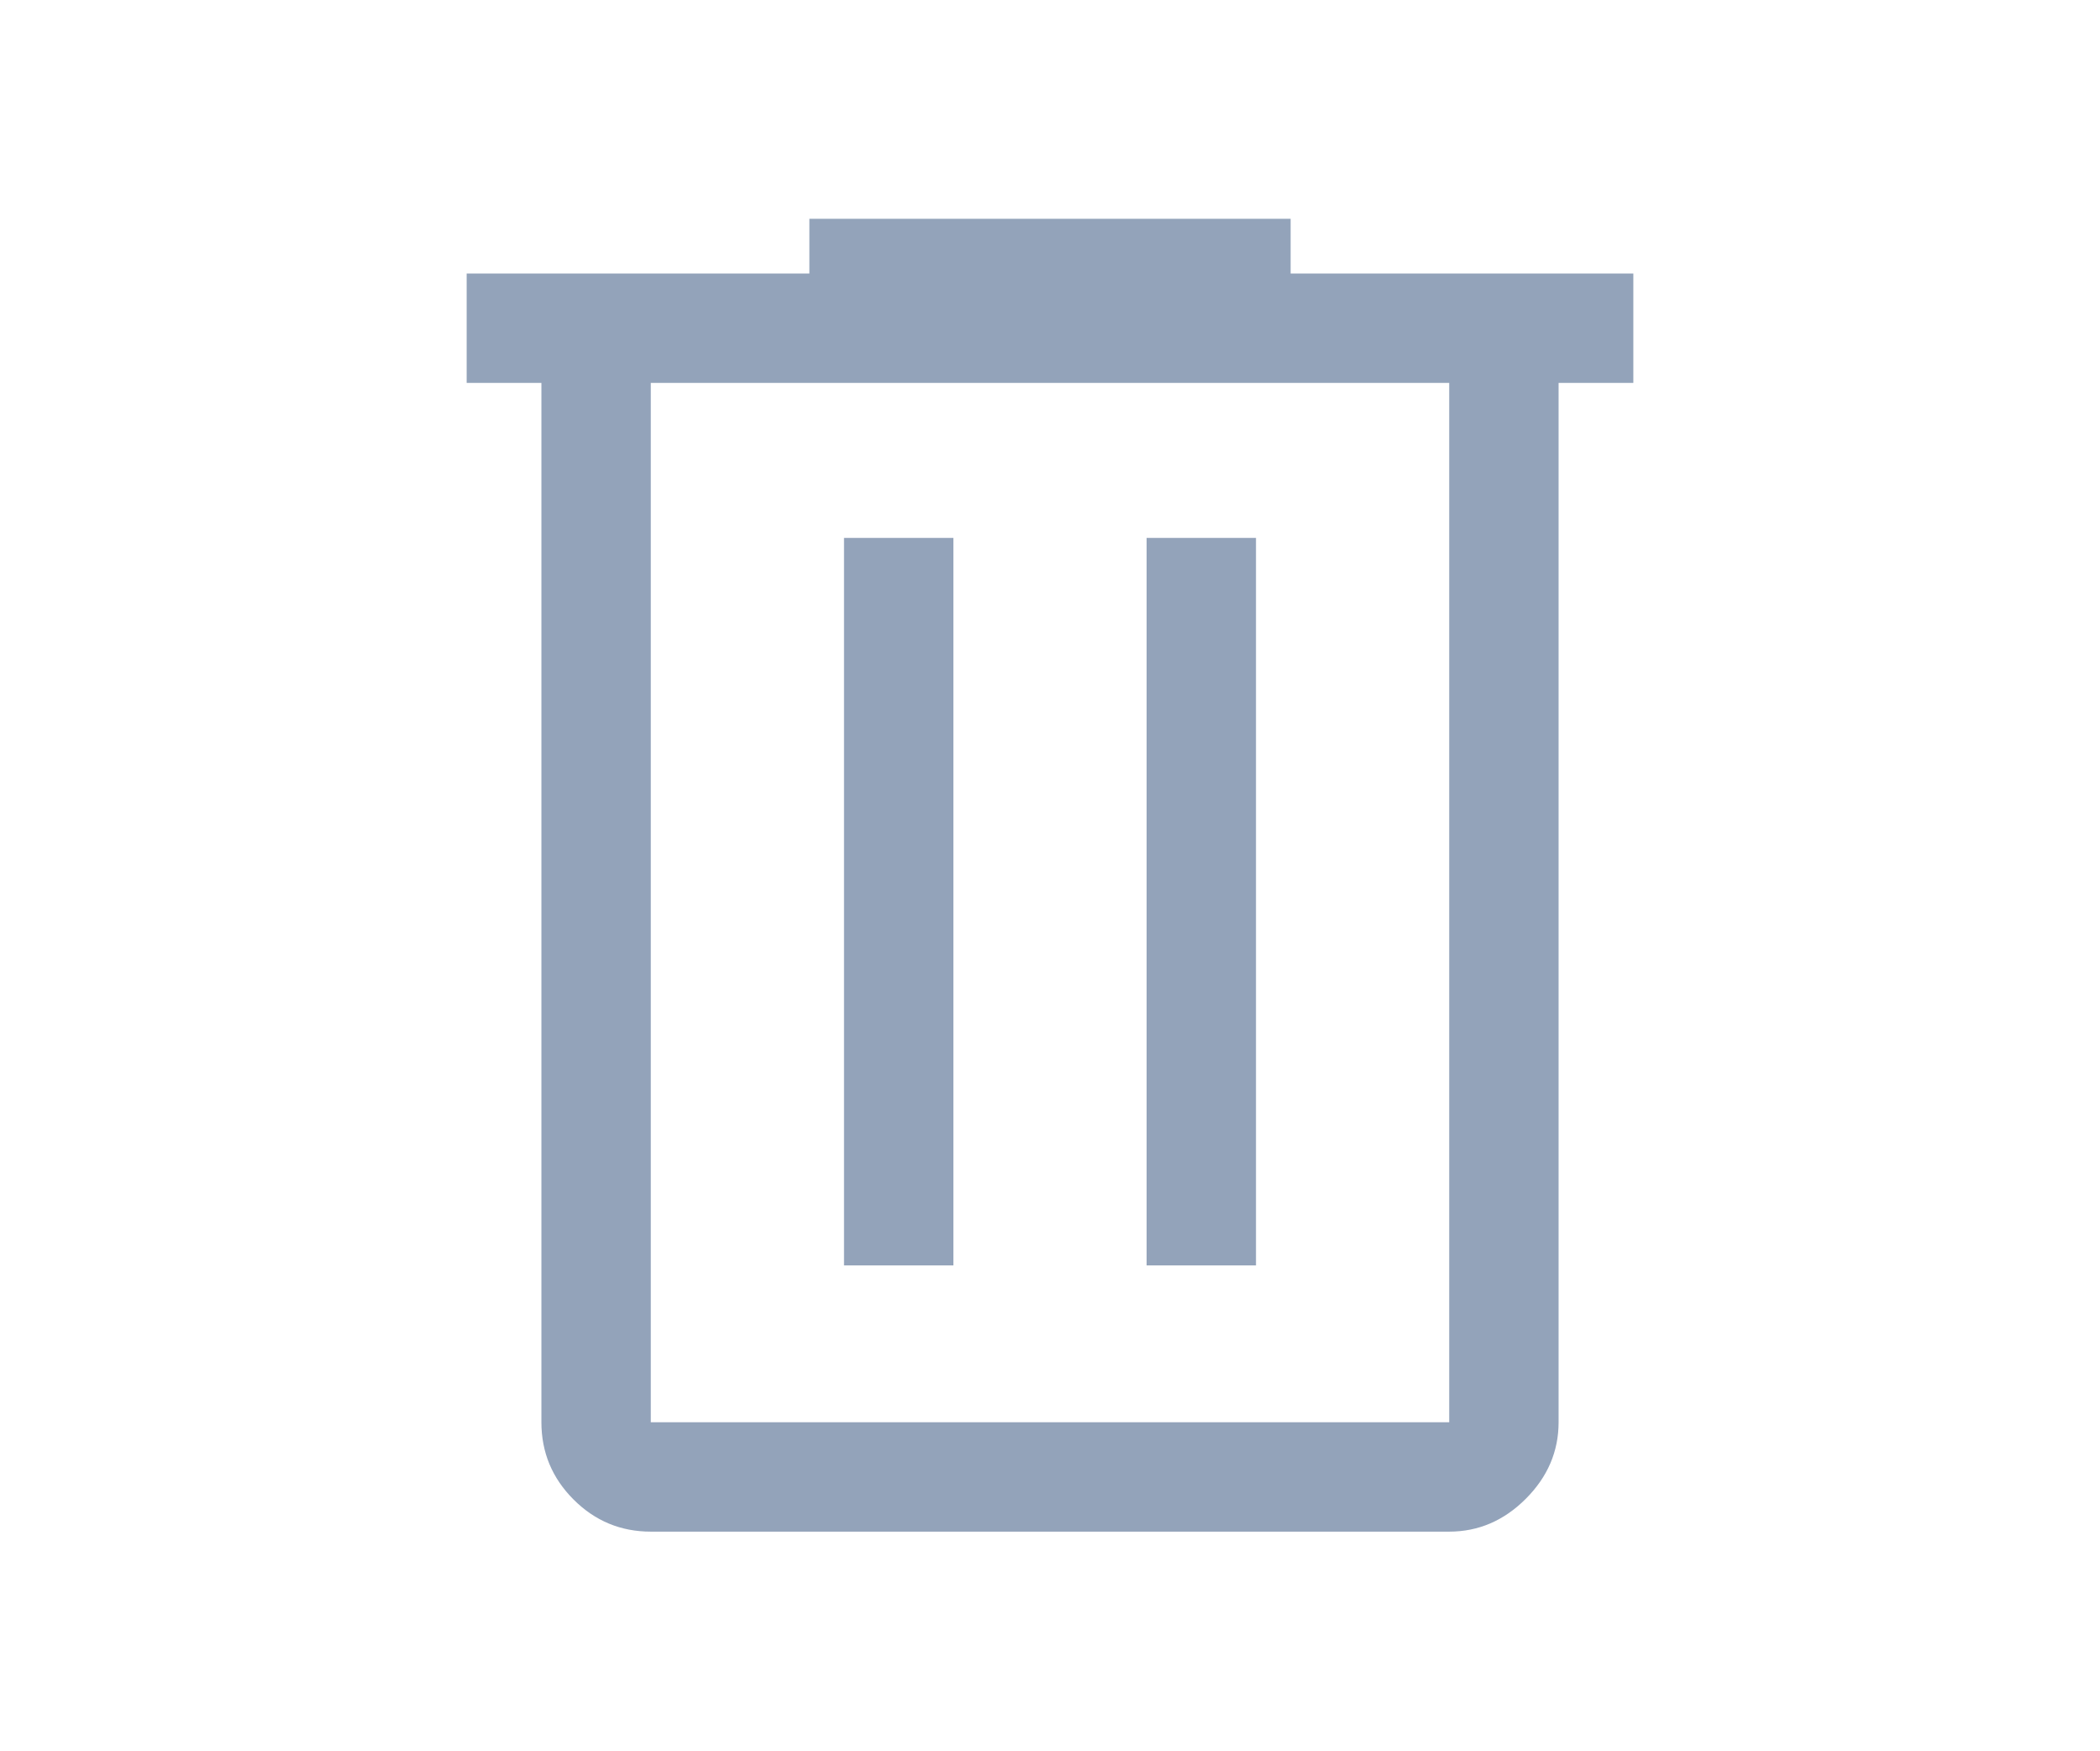
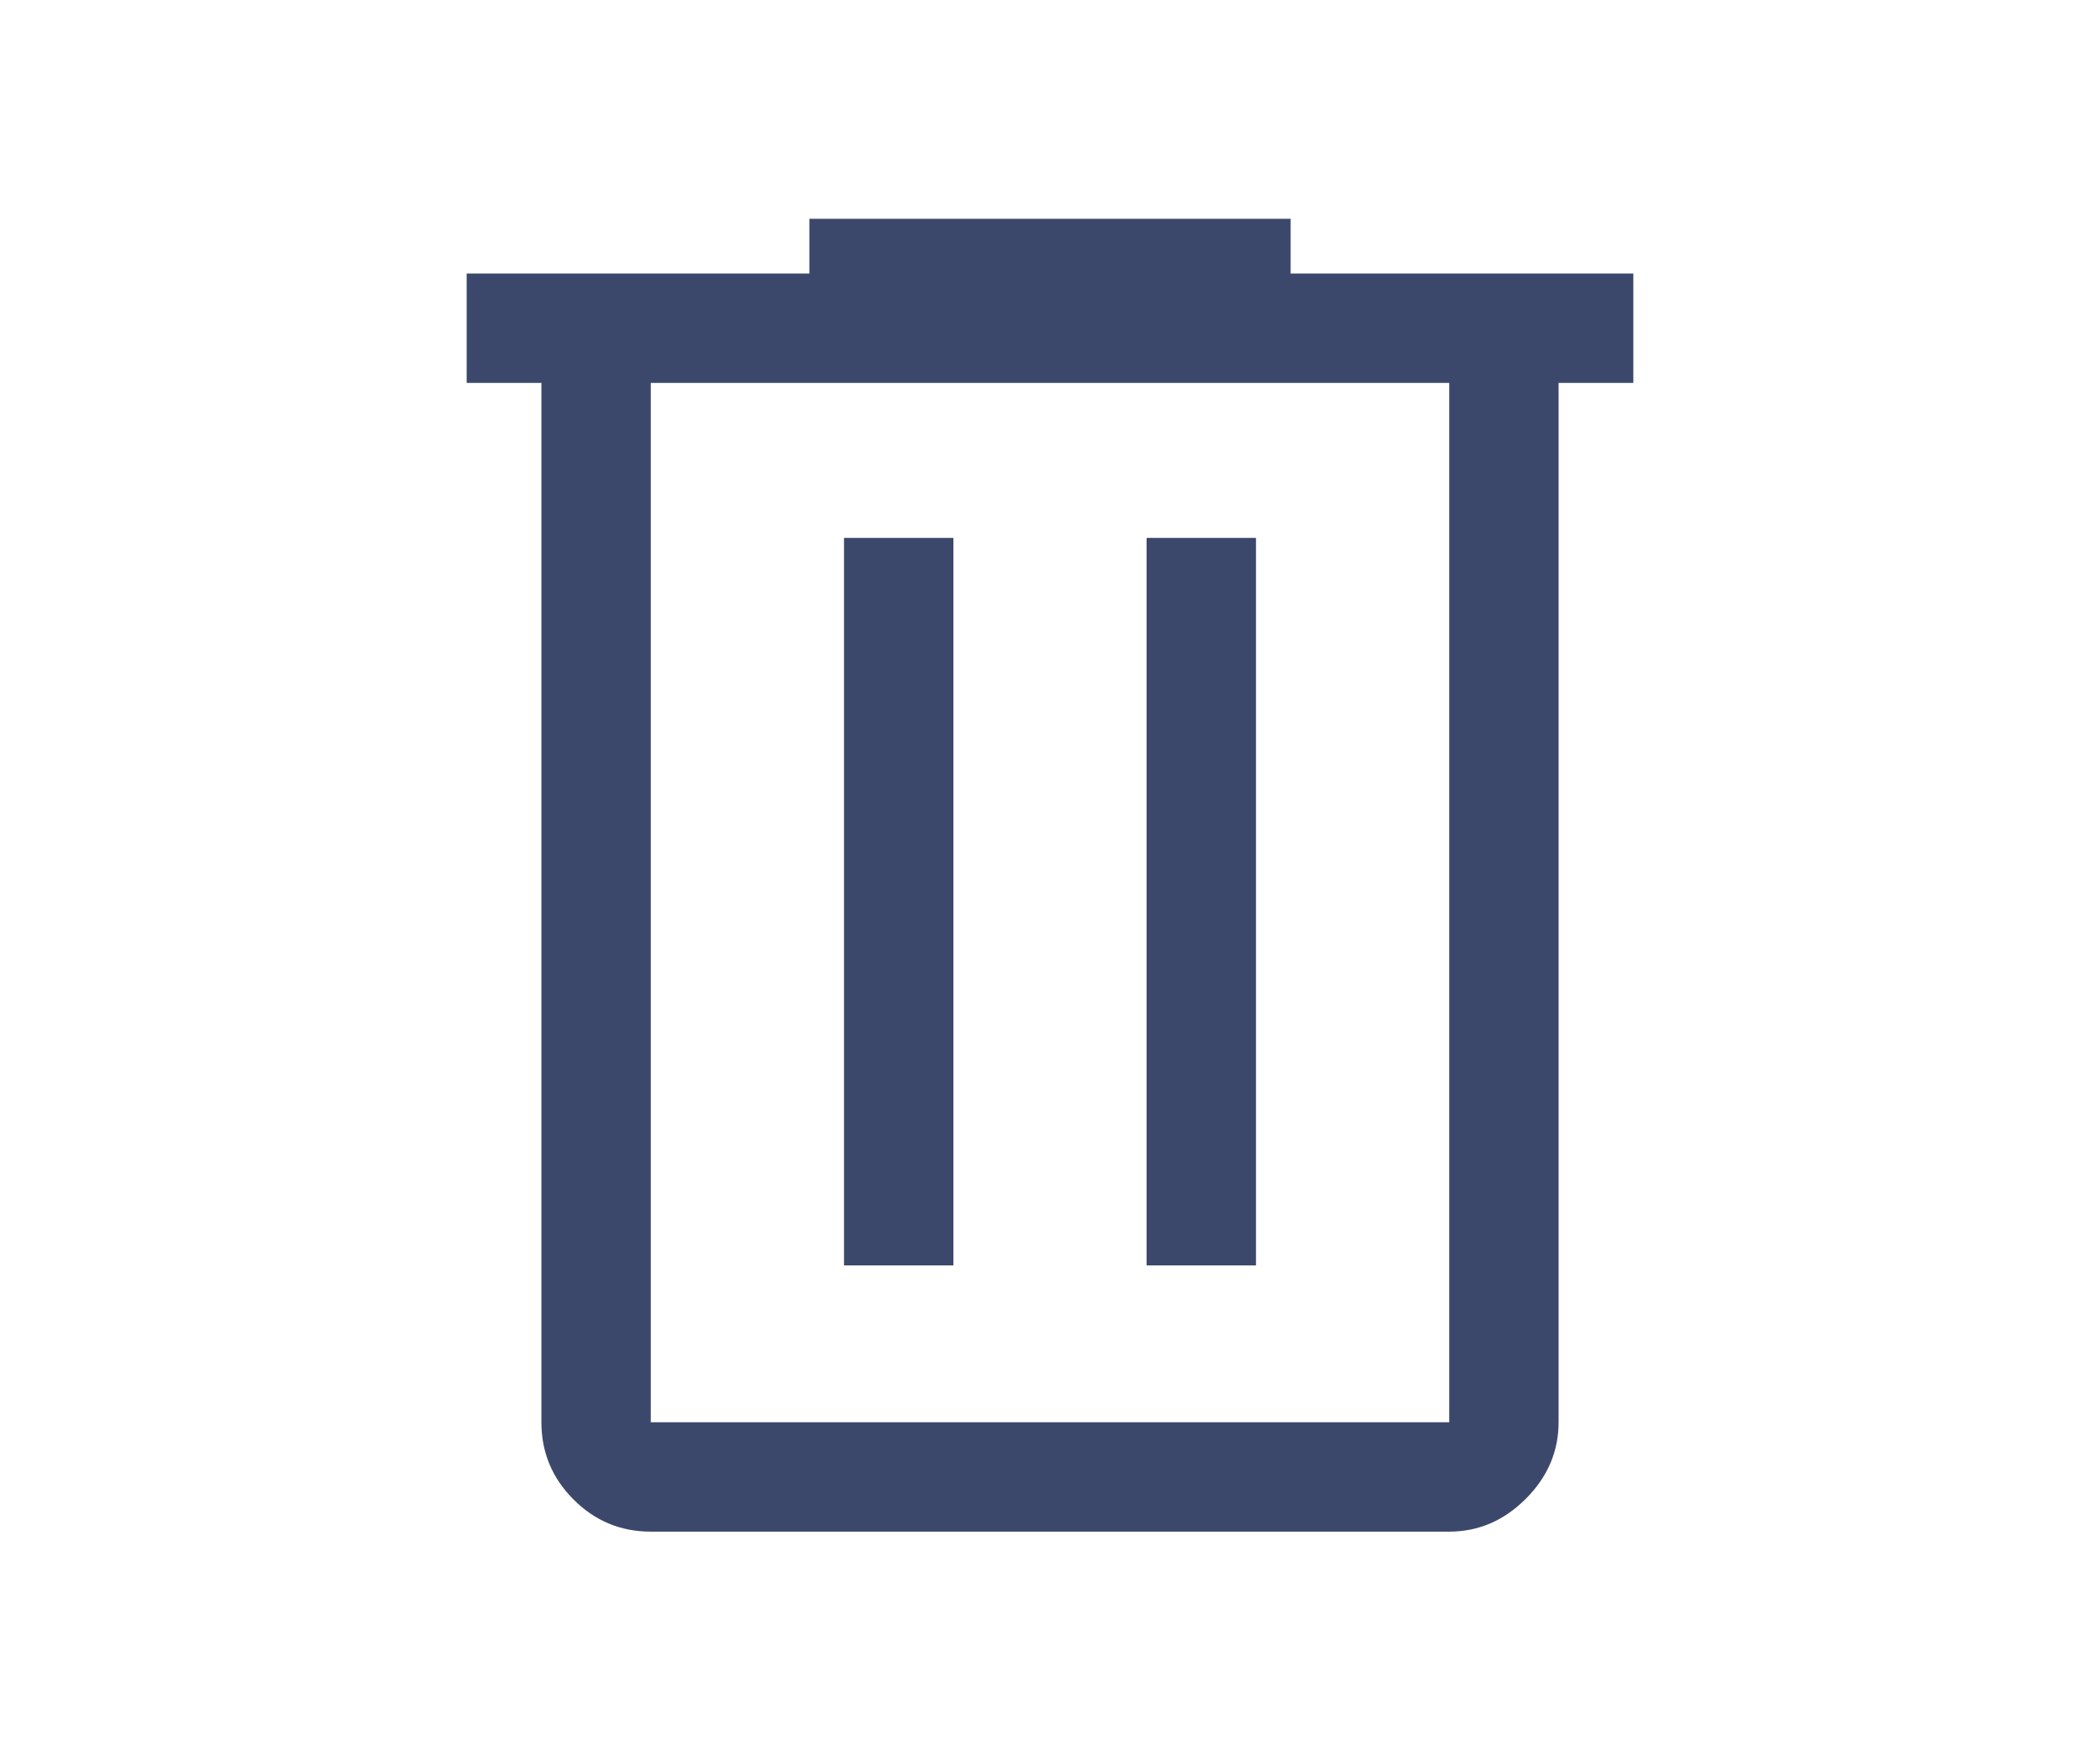
- <svg xmlns="http://www.w3.org/2000/svg" fill="rgb(147, 163, 186)" height="25" viewBox="0 -960 960 960" width="30">
+ <svg xmlns="http://www.w3.org/2000/svg" fill="rgb(60, 72, 107)" height="25" viewBox="0 -960 960 960" width="30">
  <path d="M261-120q-24.75 0-42.375-17.625T201-180v-570h-41v-60h188v-30h264v30h188v60h-41v570q0 24-18 42t-42 18H261Zm438-630H261v570h438v-570ZM367-266h60v-399h-60v399Zm166 0h60v-399h-60v399ZM261-750v570-570Z" />
</svg>
